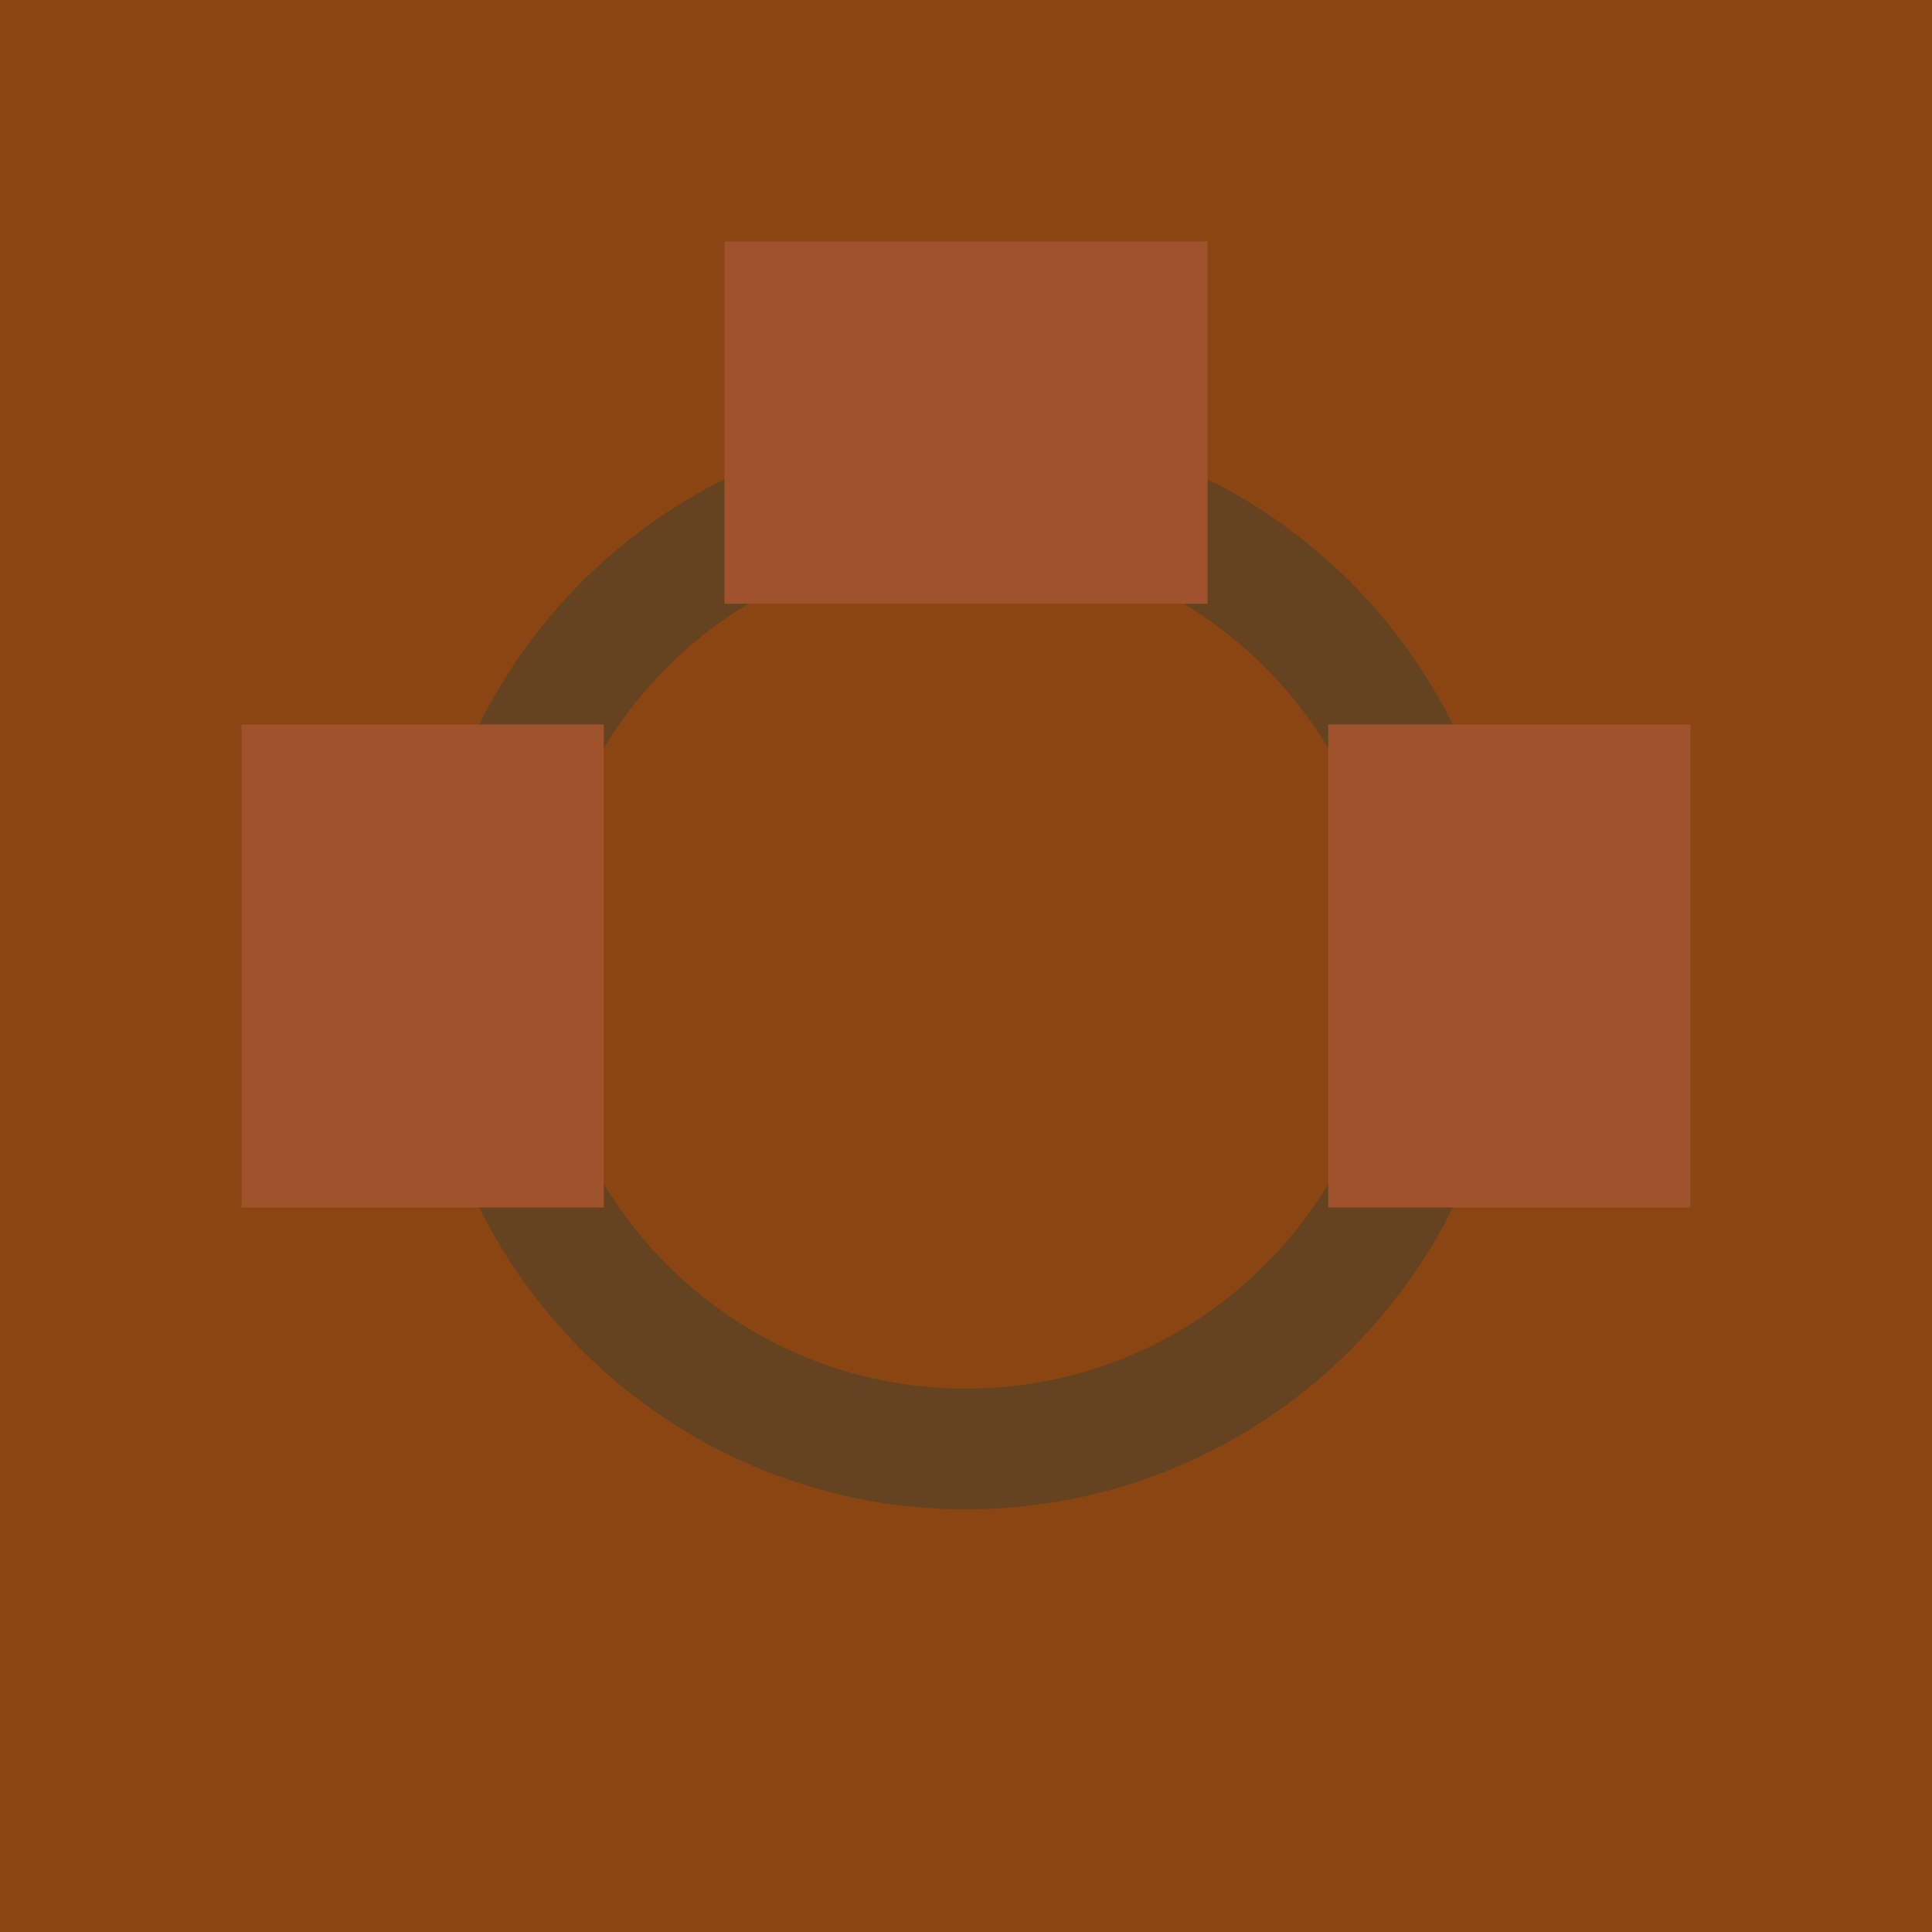
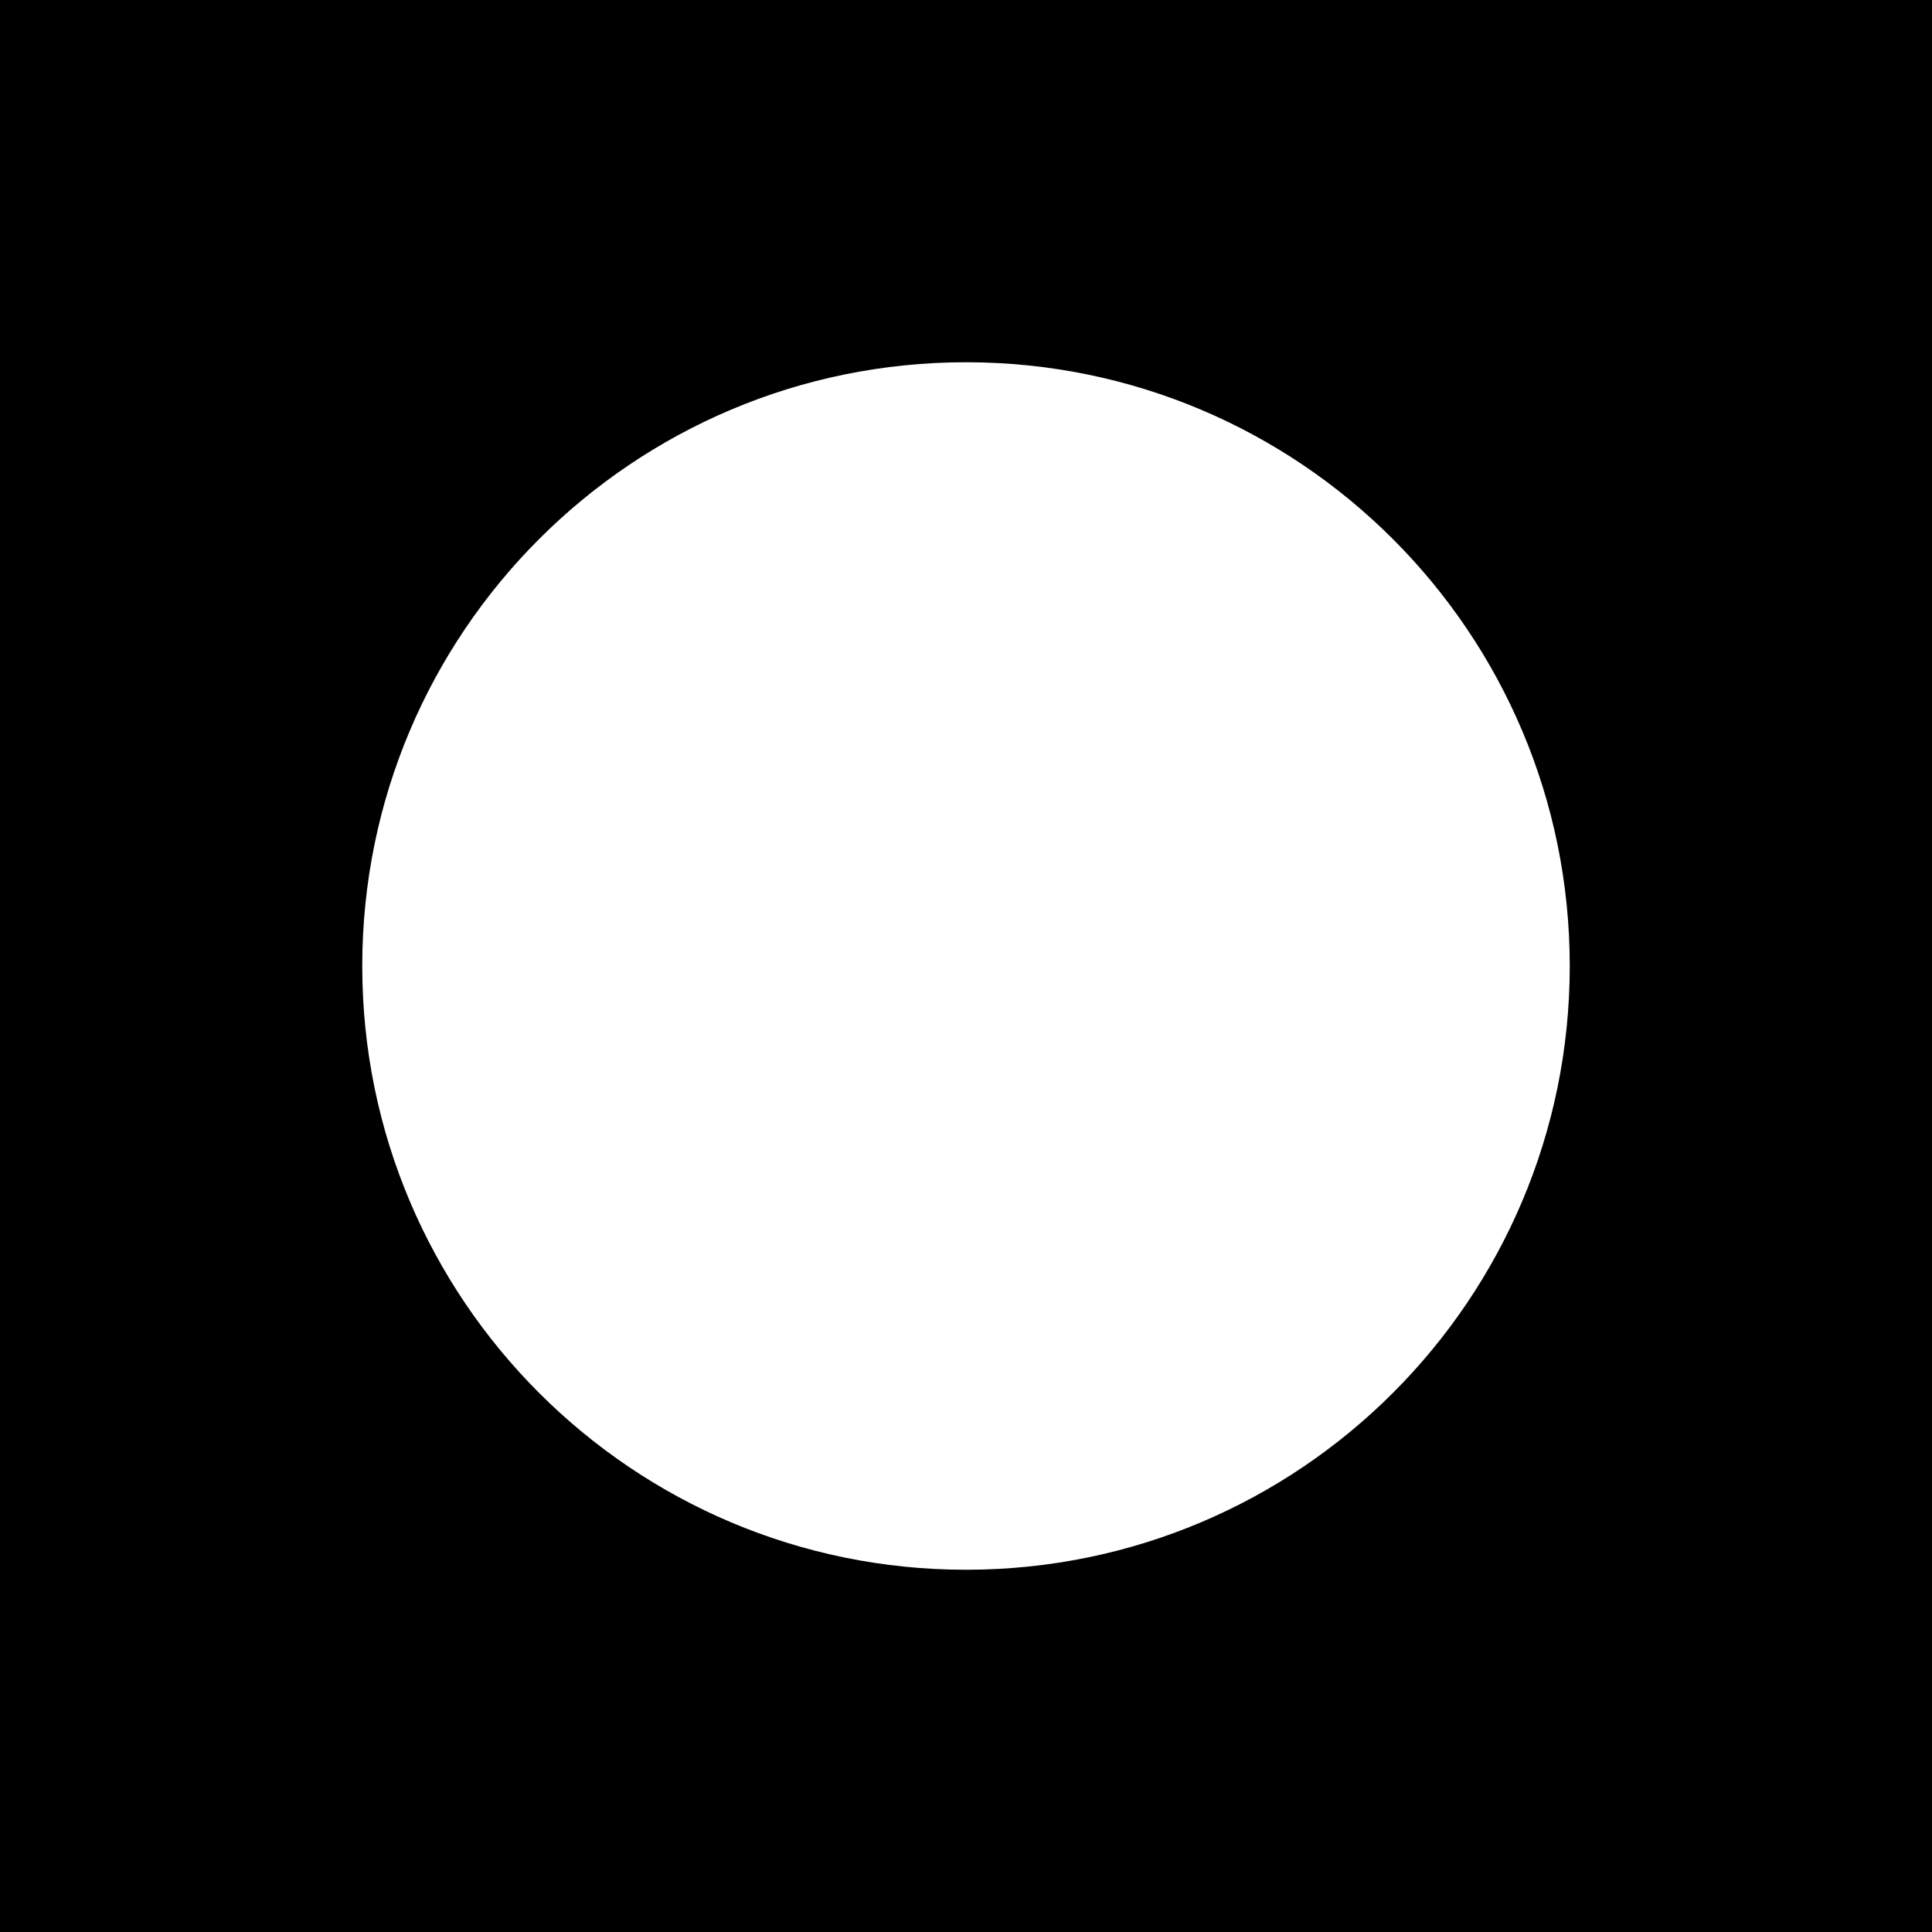
- <svg xmlns="http://www.w3.org/2000/svg" width="16" height="16" viewBox="0 0 16 16">
-   <rect x="0" y="0" width="16" height="16" fill="#8B4513" />
-   <circle cx="8" cy="8" r="4" fill="none" stroke="#654321" stroke-width="1" />
-   <rect x="6" y="2" width="4" height="3" fill="#A0522D" />
-   <rect x="2" y="6" width="3" height="4" fill="#A0522D" />
-   <rect x="11" y="6" width="3" height="4" fill="#A0522D" />
+ <svg xmlns="http://www.w3.org/2000/svg" version="1.1" id="Layer_1" x="0px" y="0px" viewBox="0 0 64 64" style="enable-background:new 0 0 64 64;" xml:space="preserve">
+   <style type="text/css">
+ 	.st0{fill:#FFFFFF;}
+ </style>
+   <rect width="64" height="64" />
+   <circle class="st0" cx="32" cy="32" r="20" />
</svg>
